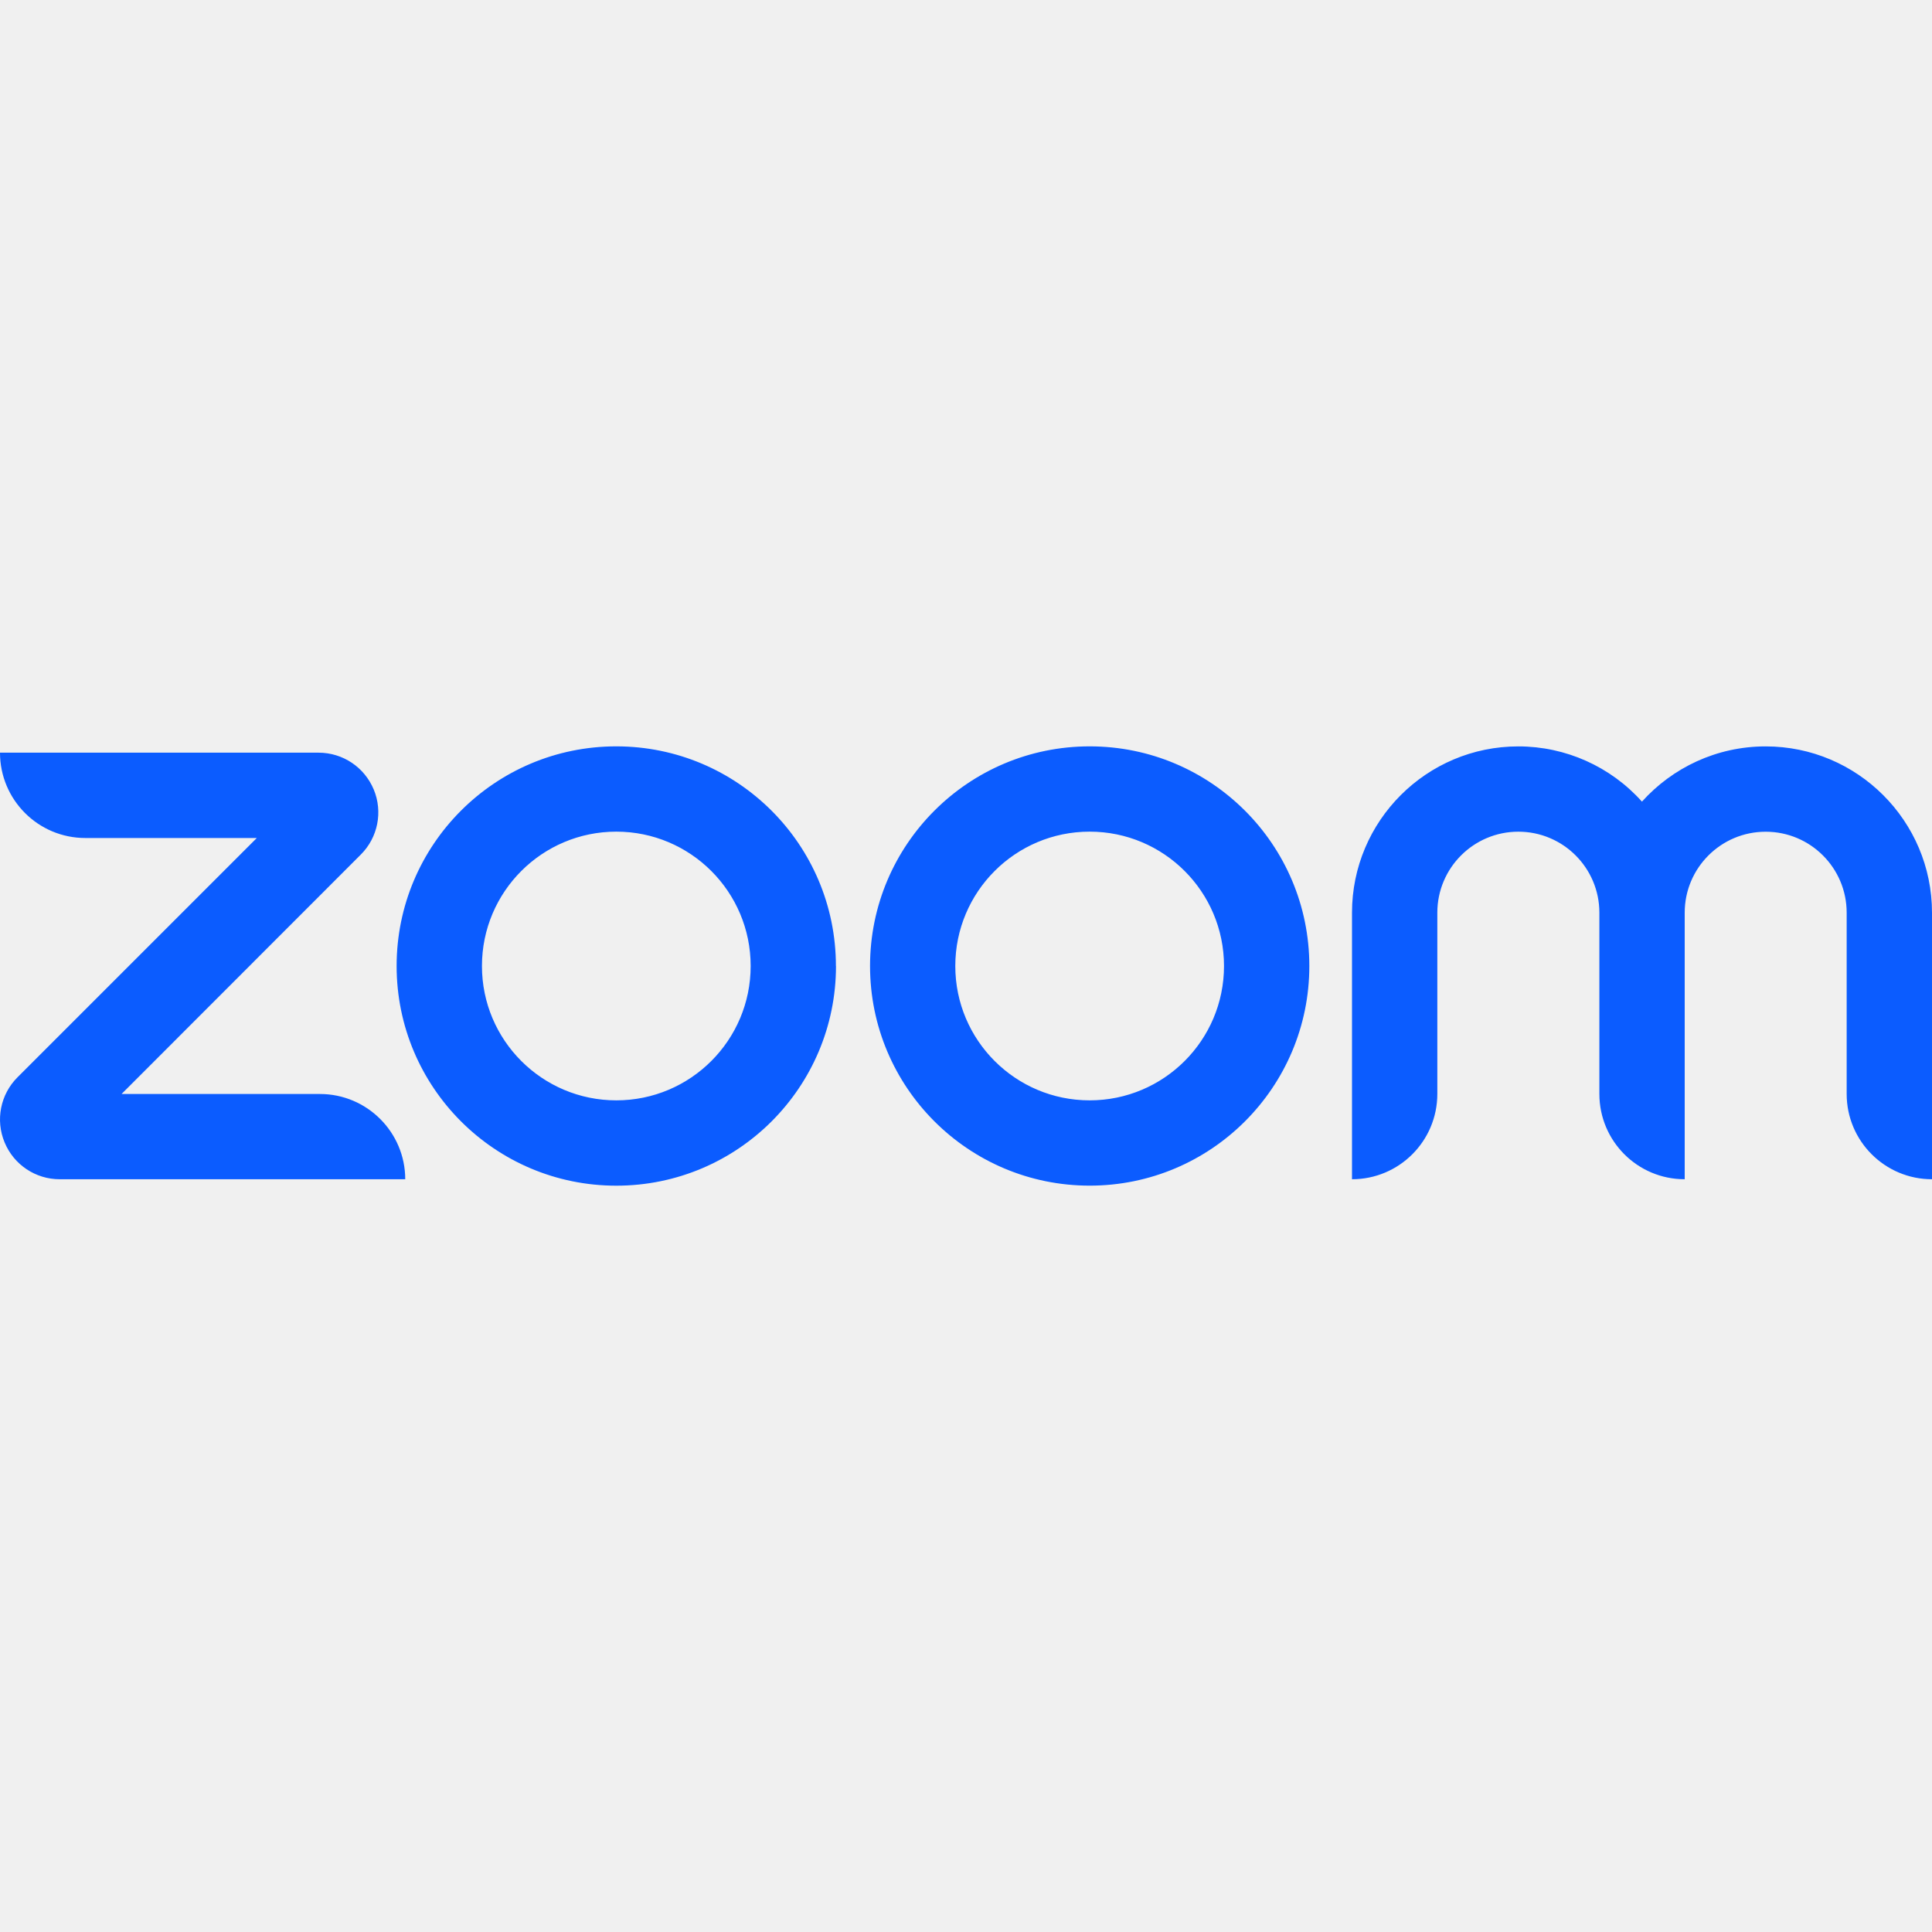
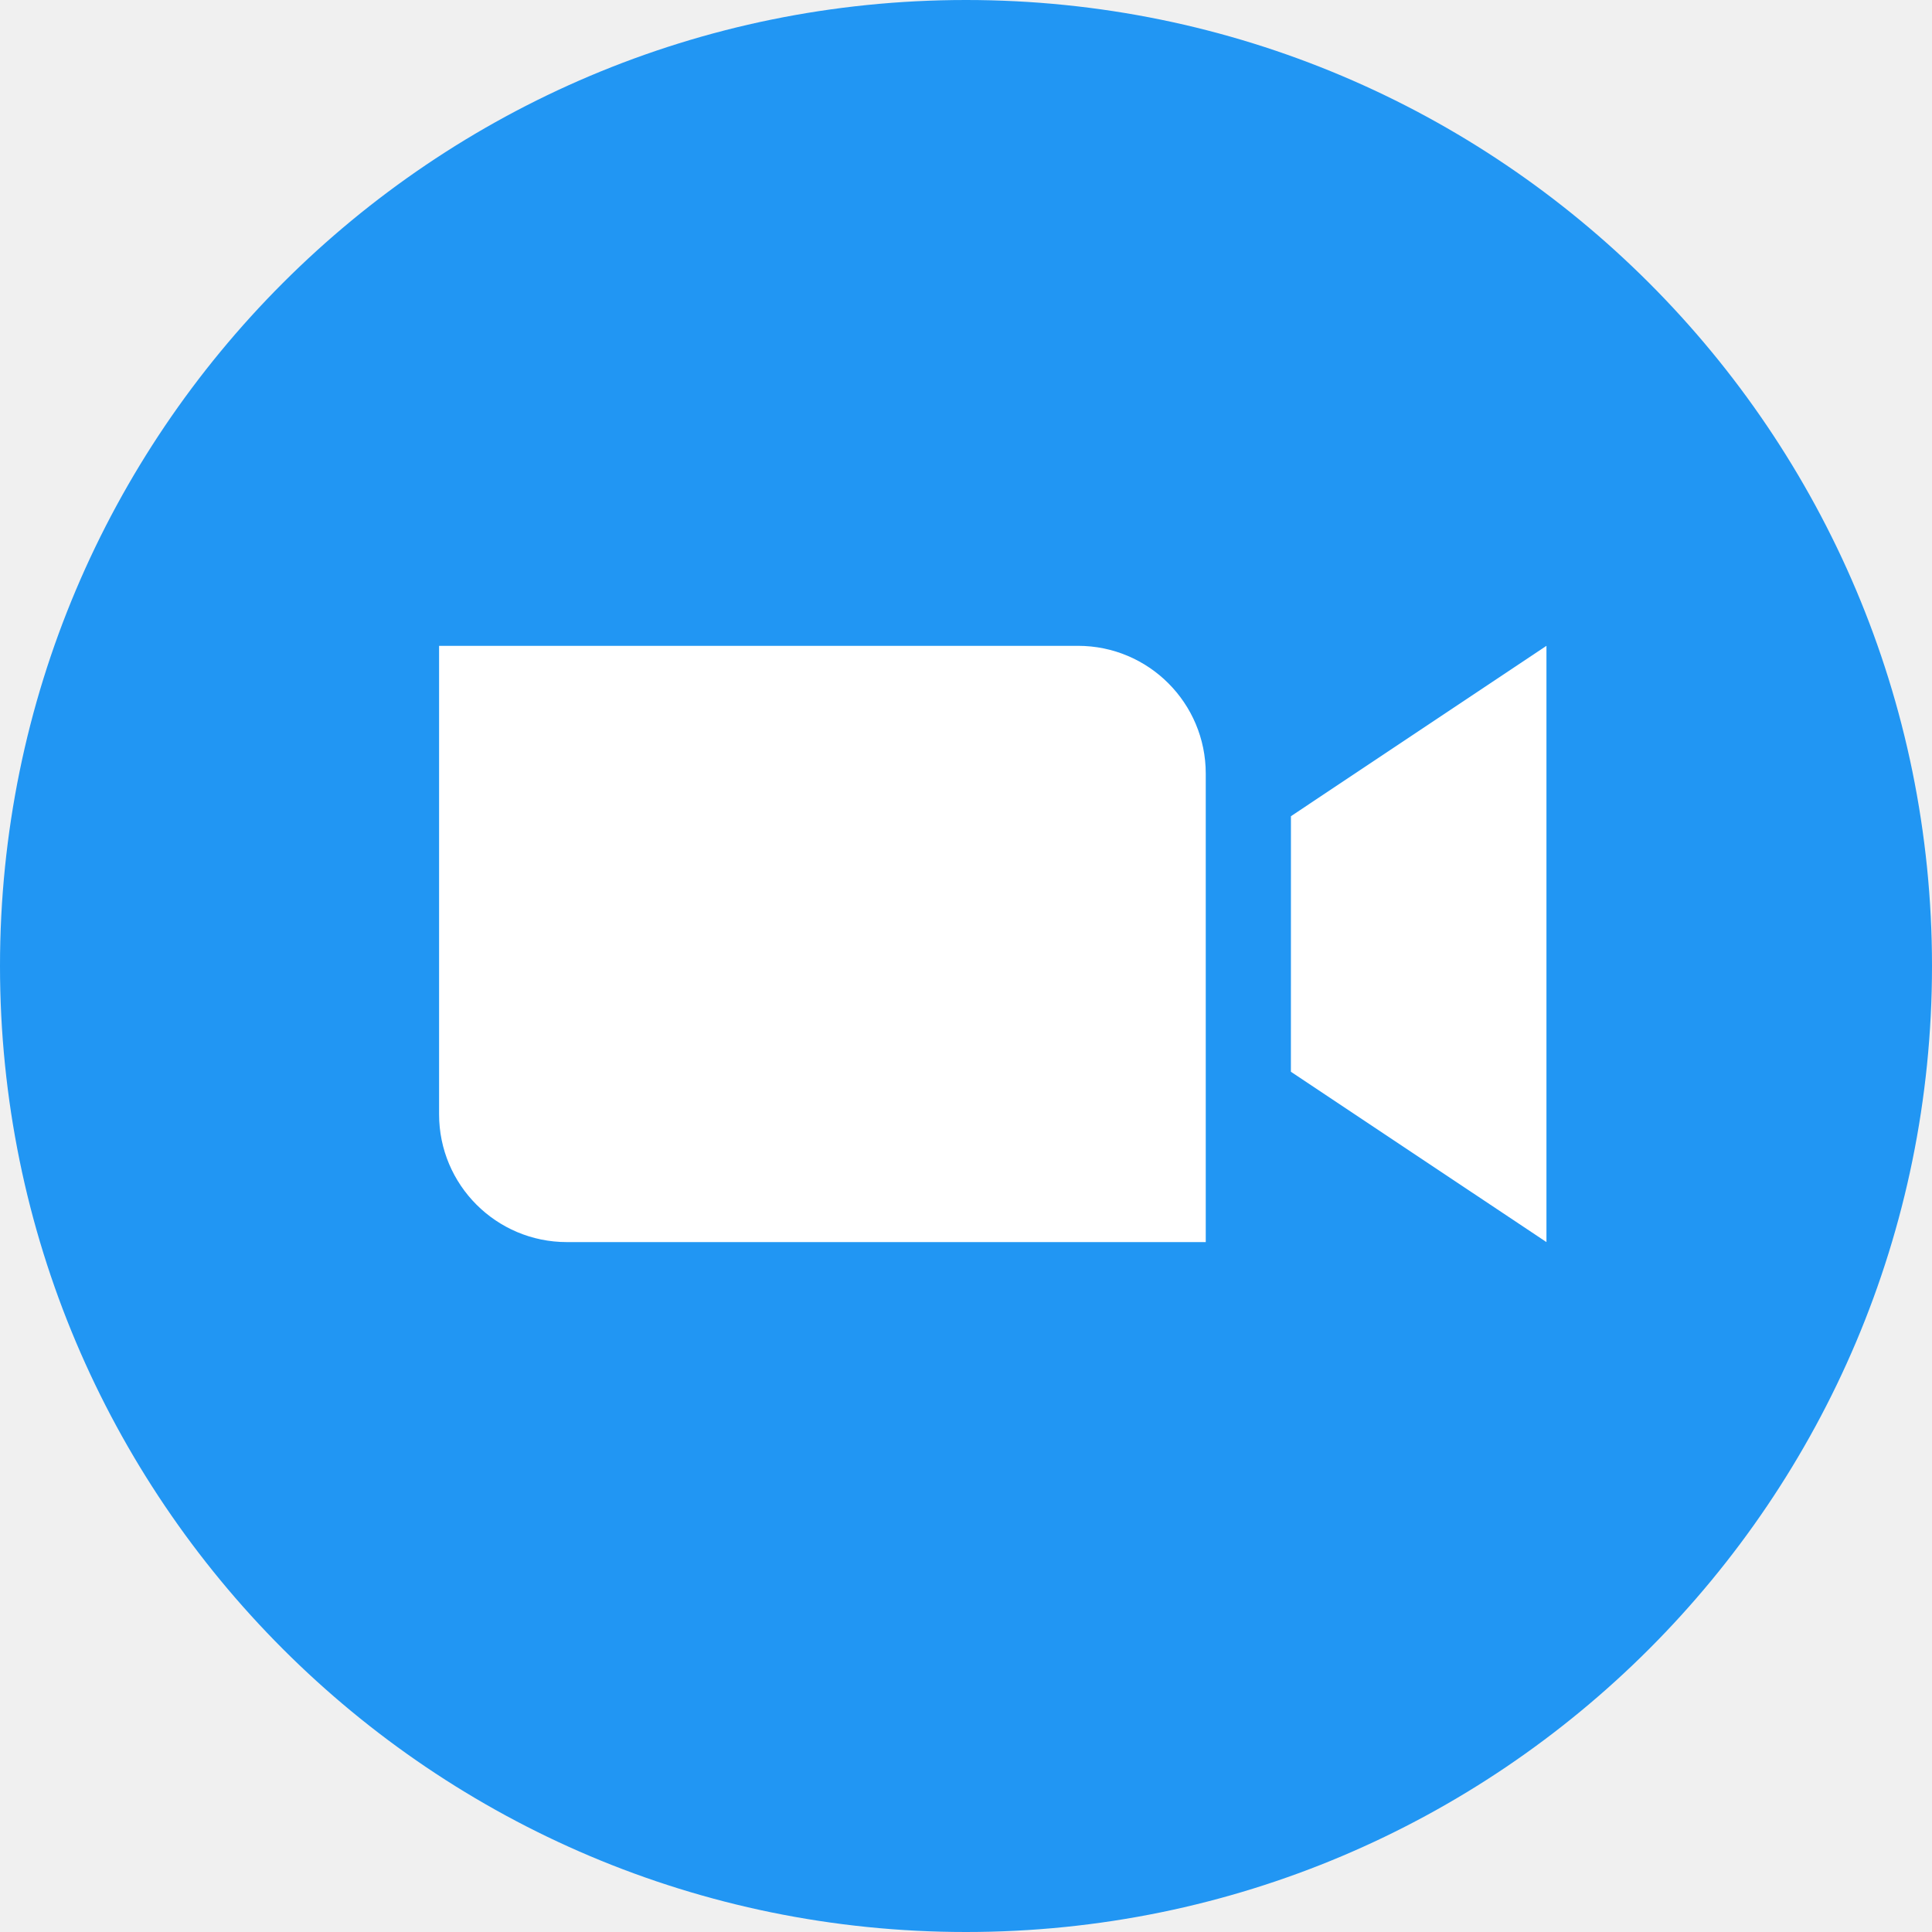
- <svg xmlns="http://www.w3.org/2000/svg" fill="#0B5CFF" role="img" viewBox="0 0 24 24">
-   <path d="M5.033 14.649H.743a.74.74 0 0 1-.686-.458.74.74 0 0 1 .16-.808L3.19 10.41H1.06A1.06 1.06 0 0 1 0 9.35h3.957c.301 0 .57.18.686.458a.74.74 0 0 1-.161.808L1.51 13.59h2.464c.585 0 1.06.475 1.06 1.06zM24 11.338c0-1.14-.927-2.066-2.066-2.066-.61 0-1.158.265-1.537.686a2.061 2.061 0 0 0-1.536-.686c-1.14 0-2.066.926-2.066 2.066v3.311a1.06 1.06 0 0 0 1.06-1.06v-2.251a1.004 1.004 0 0 1 2.013 0v2.251c0 .586.474 1.06 1.06 1.06v-3.311a1.004 1.004 0 0 1 2.012 0v2.251c0 .586.475 1.06 1.06 1.06zM16.265 12a2.728 2.728 0 1 1-5.457 0 2.728 2.728 0 0 1 5.457 0zm-1.06 0a1.669 1.669 0 1 0-3.338 0 1.669 1.669 0 0 0 3.338 0zm-4.82 0a2.728 2.728 0 1 1-5.458 0 2.728 2.728 0 0 1 5.457 0zm-1.06 0a1.669 1.669 0 1 0-3.338 0 1.669 1.669 0 0 0 3.338 0z" />
+ <svg xmlns="http://www.w3.org/2000/svg" fill="none" height="2500" width="2500" viewBox="0 0 50.667 50.667">
+   <path d="M25.333 50.667c13.992 0 25.334-11.343 25.334-25.334S39.325 0 25.333 0 0 11.342 0 25.333s11.342 25.334 25.333 25.334z" fill="#2196f3" />
+   <path clip-rule="evenodd" d="M14.866 32.574h16.755V20.288c0-1.851-1.5-3.351-3.351-3.351H11.515v12.286c0 1.851 1.5 3.351 3.351 3.351zm18.988-4.467l6.702 4.467V16.937l-6.701 4.468z" fill="#fff" fill-rule="evenodd" />
</svg>
